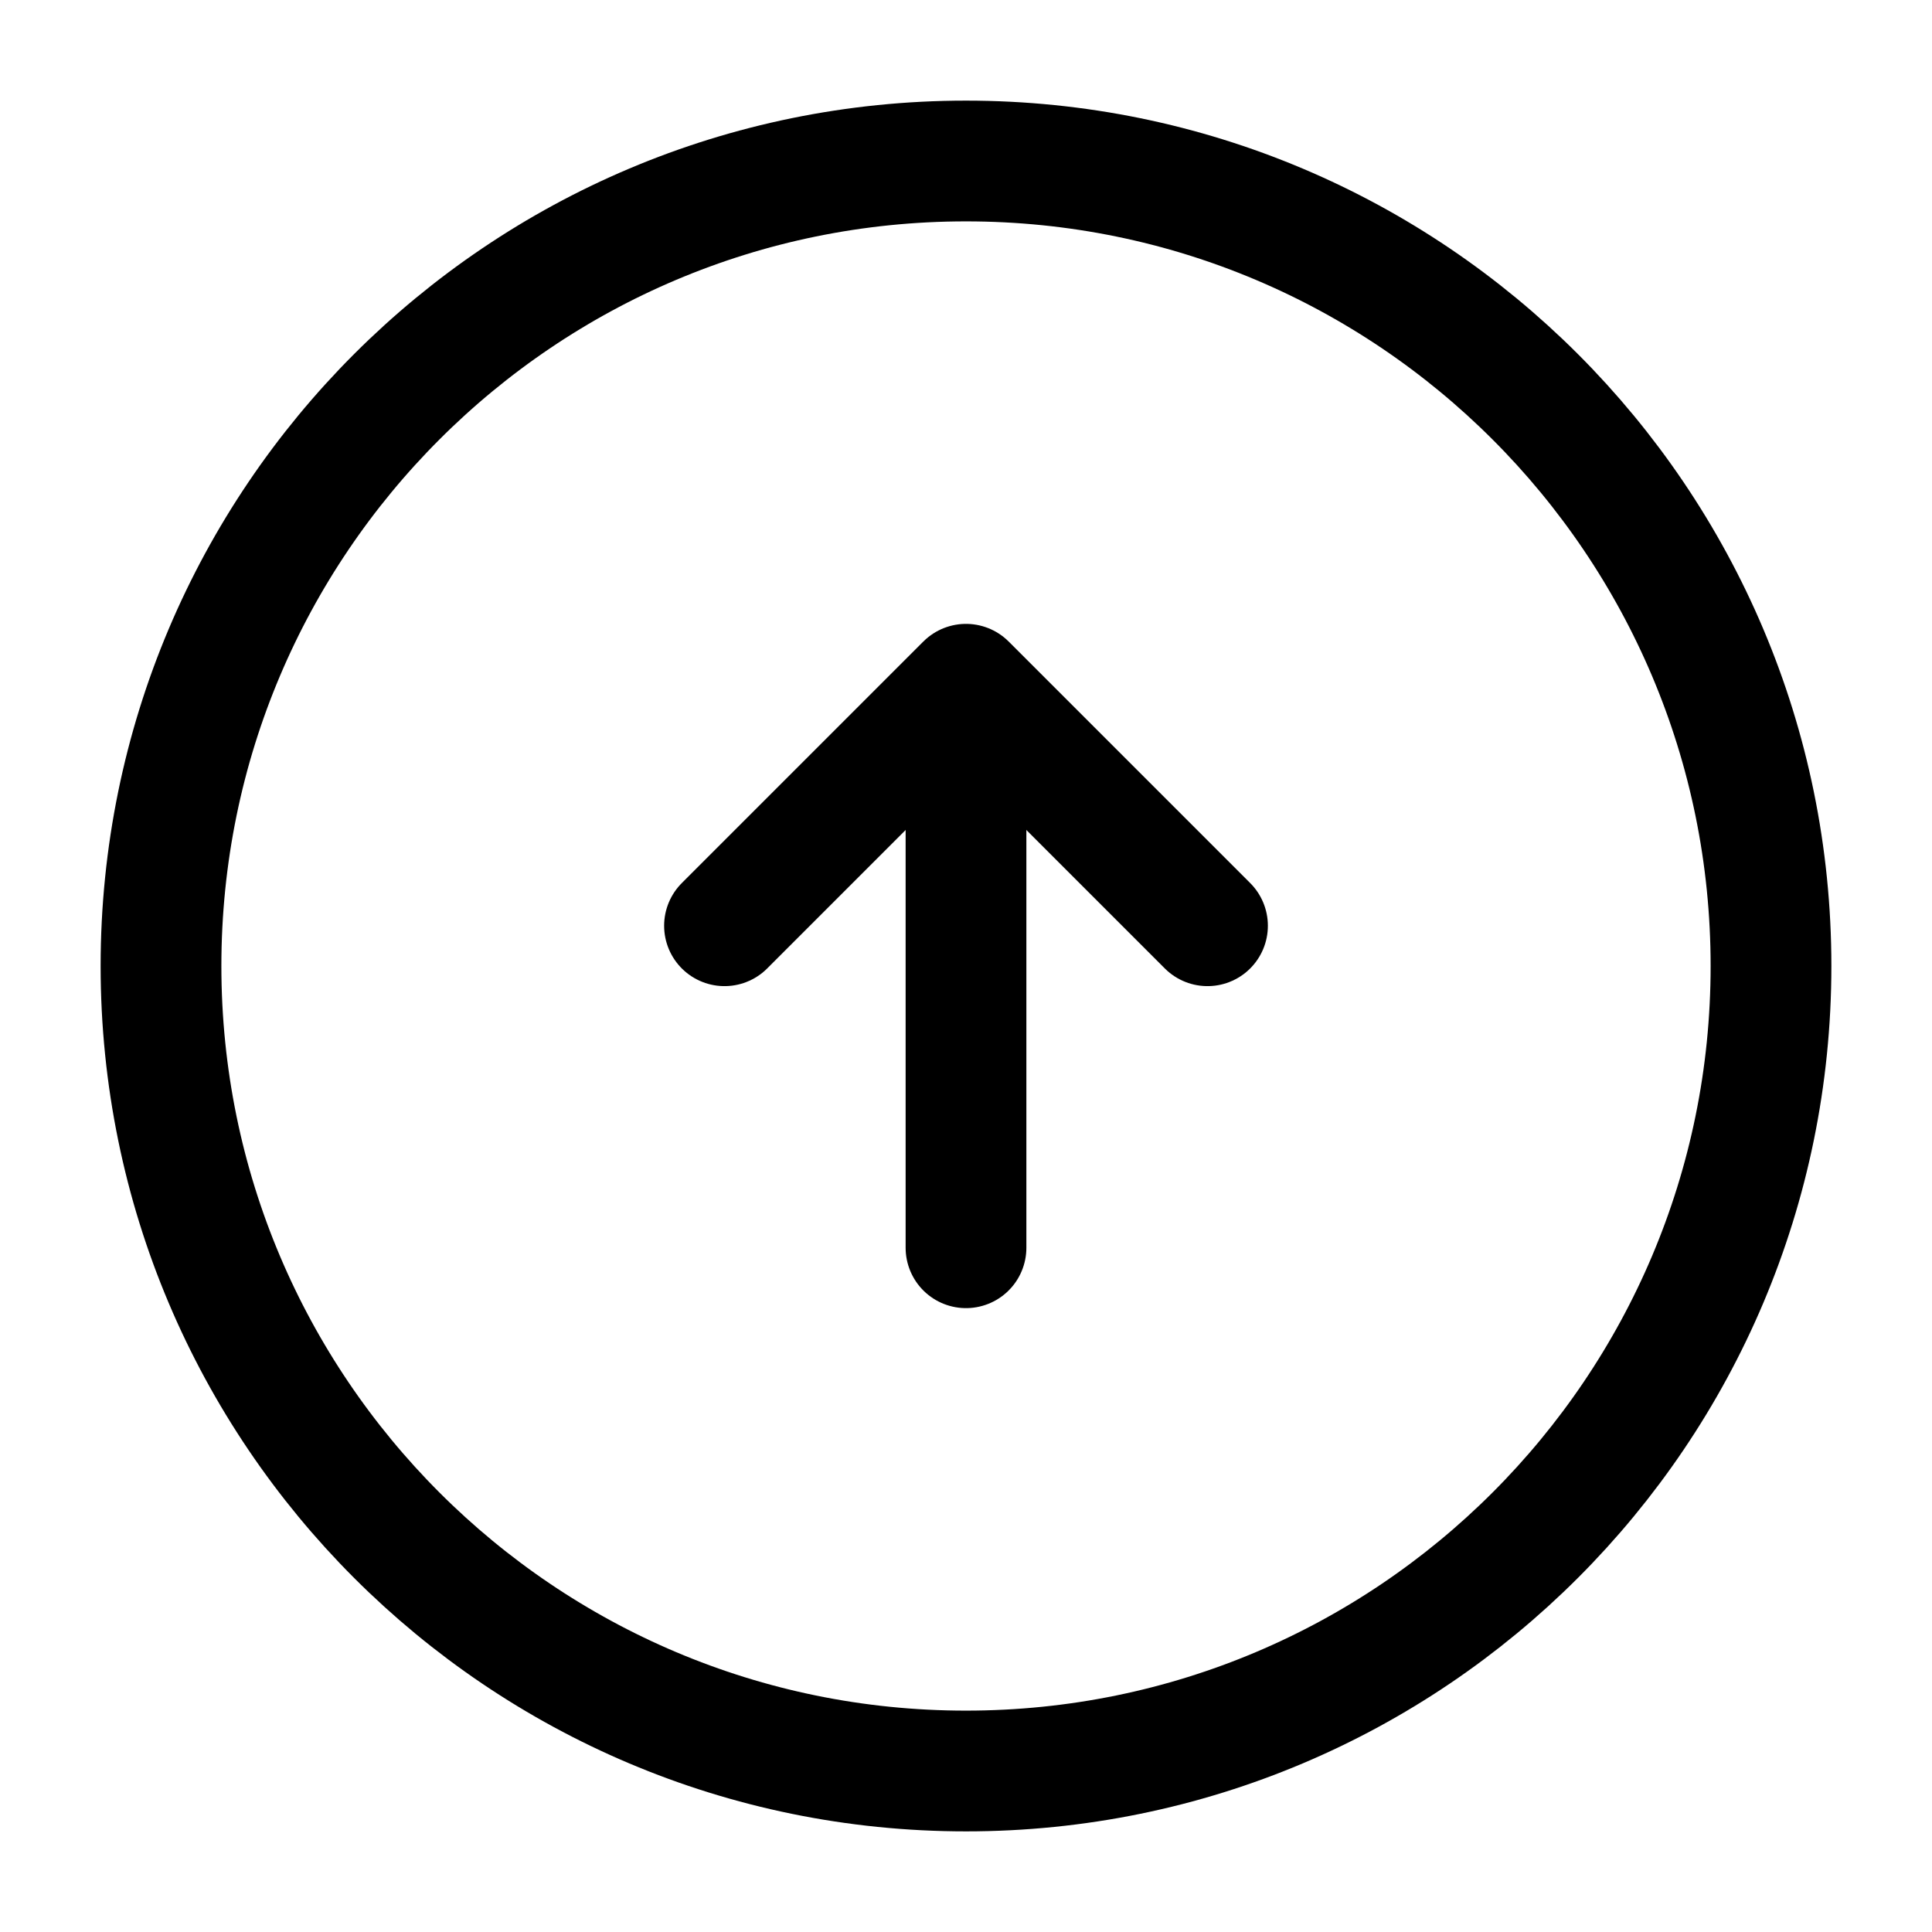
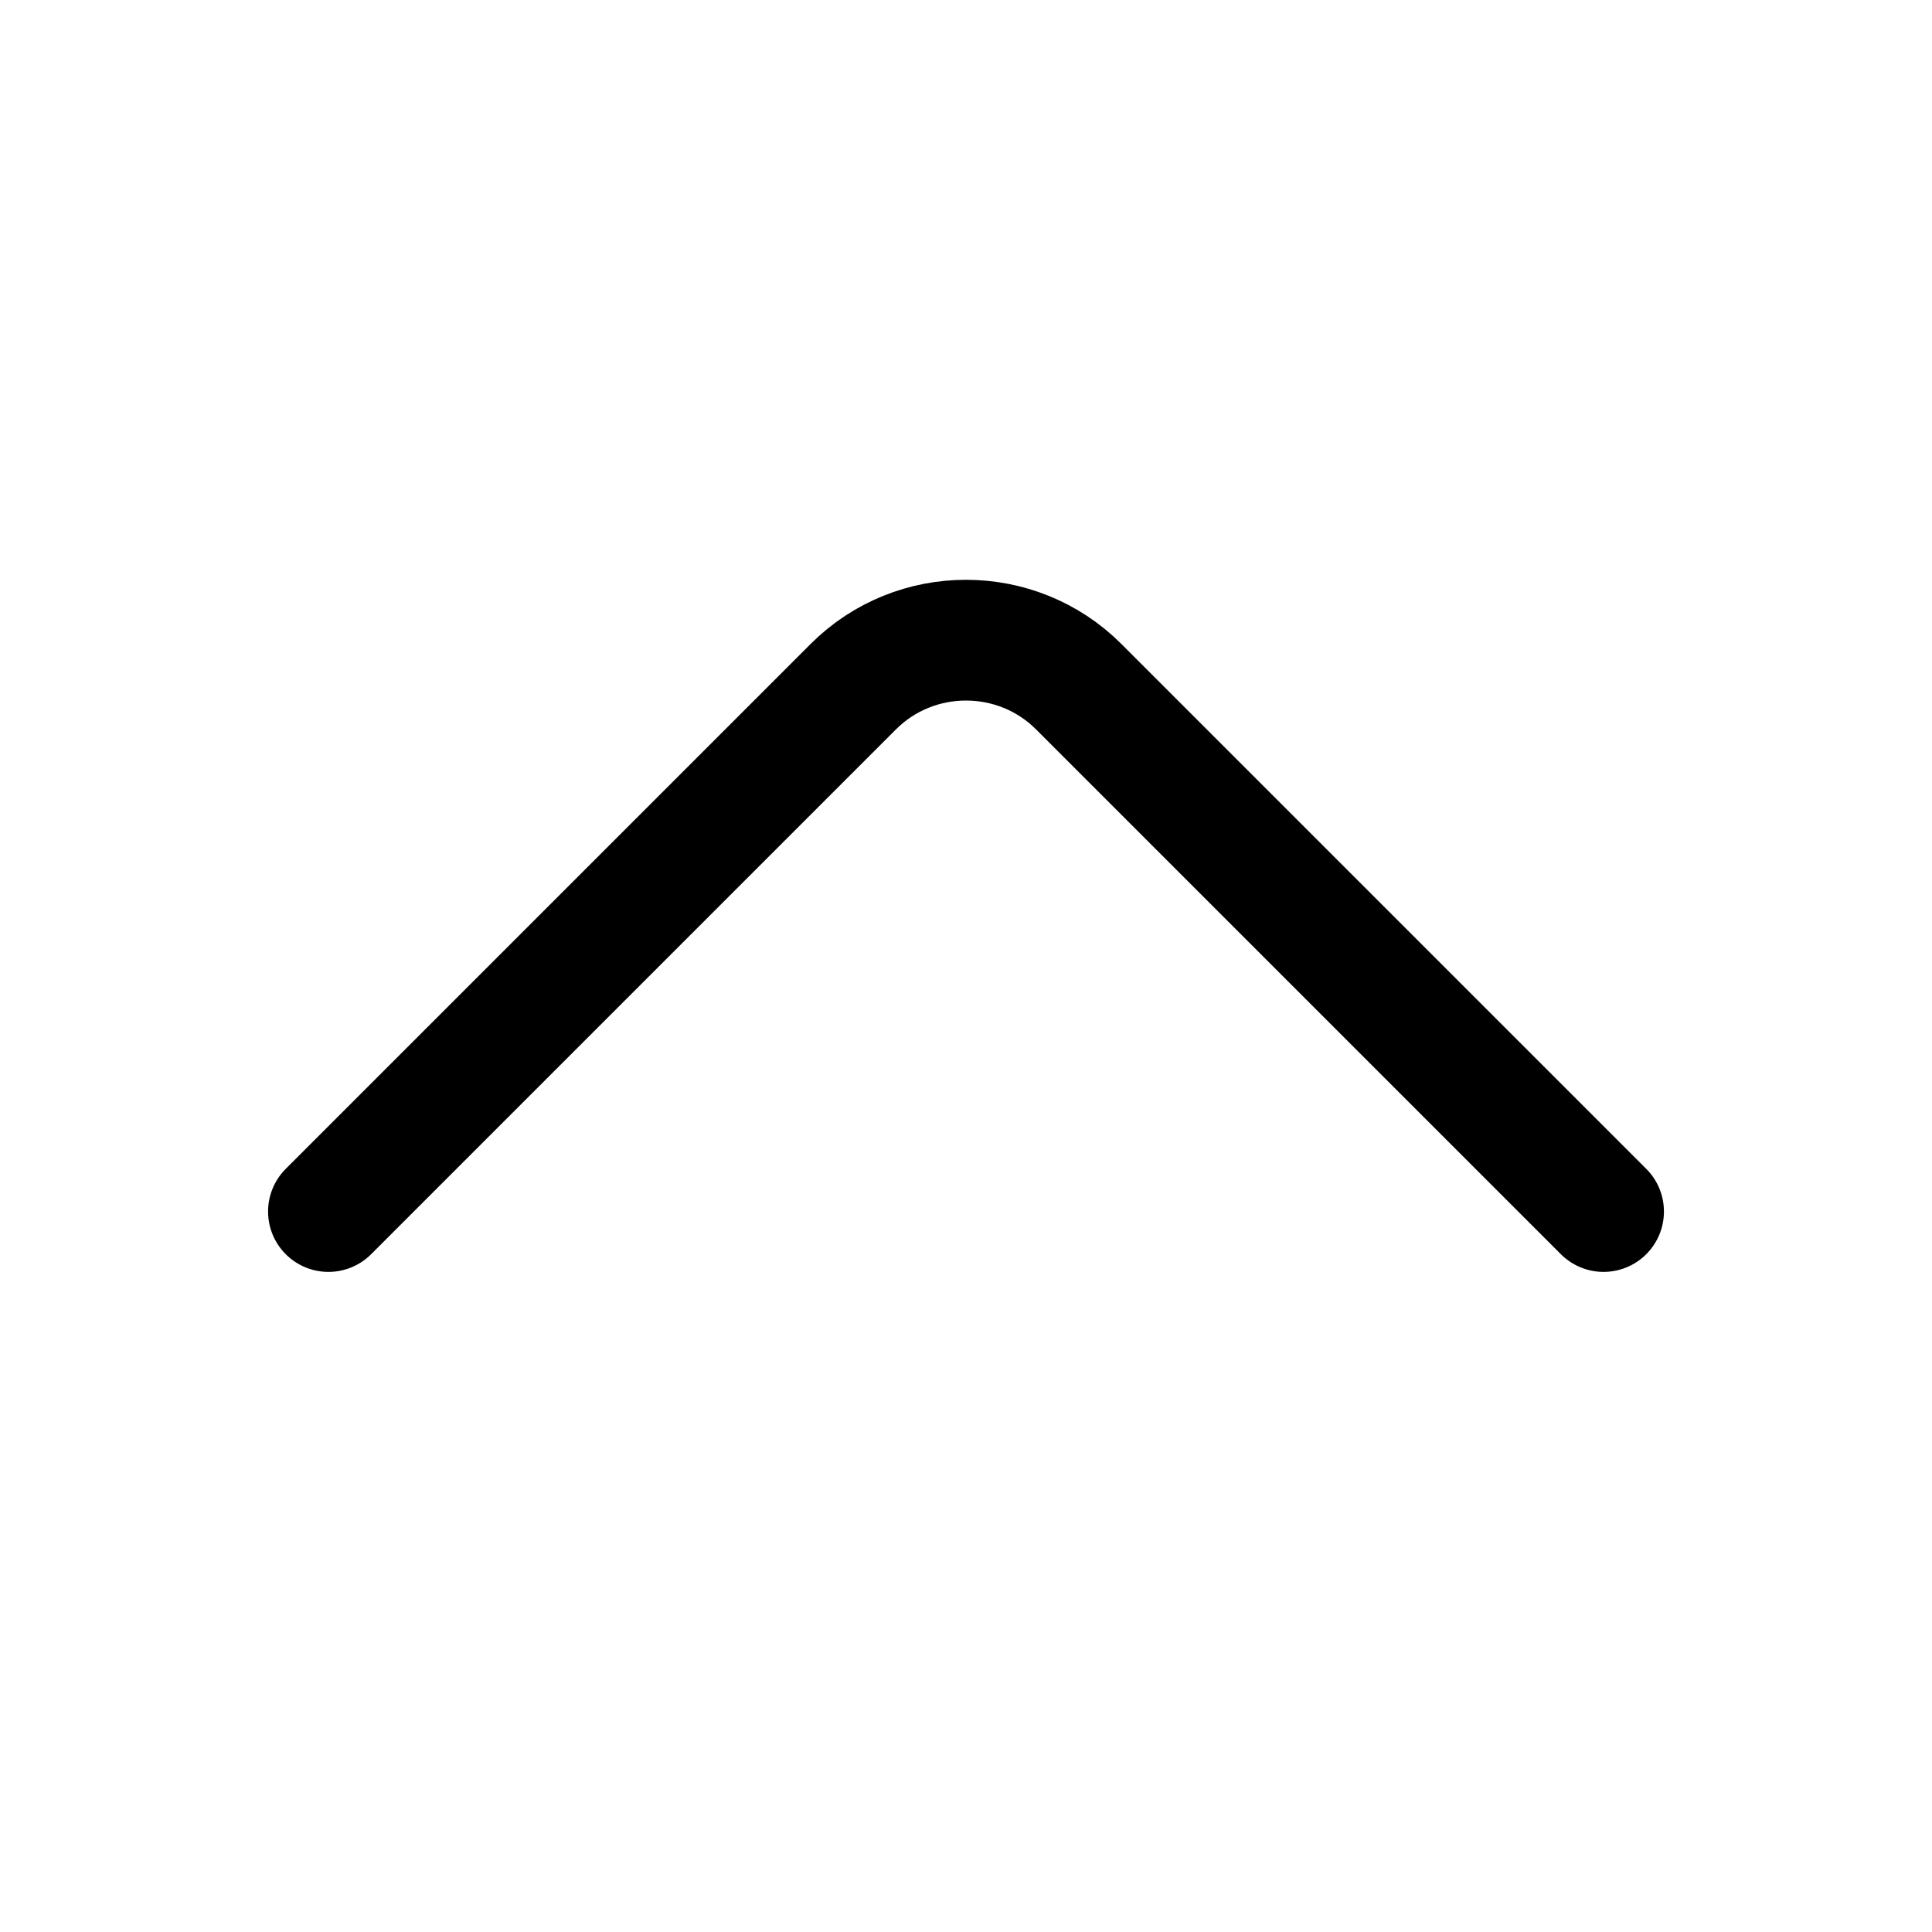
<svg xmlns="http://www.w3.org/2000/svg" viewBox="0 0 24 24" fill="none">
-   <path d="M12 22C17.523 22 22 17.523 22 12C22 6.477 17.523 2 12 2C6.477 2 2 6.477 2 12C2 17.523 6.477 22 12 22Z" stroke="currentColor" stroke-width="1.5" stroke-linecap="round" stroke-linejoin="round" />
-   <path d="M12 15.5V9.5" stroke="currentColor" stroke-width="1.5" stroke-linecap="round" stroke-linejoin="round" />
-   <path d="M9 11.5L12 8.5L15 11.5" stroke="currentColor" stroke-width="1.5" stroke-linecap="round" stroke-linejoin="round" />
+   <path d="M19.92 15.05L13.4 8.53C12.63 7.76 11.37 7.76 10.6 8.53L4.08 15.05" stroke="currentColor" stroke-width="1.5" stroke-miterlimit="10" stroke-linecap="round" stroke-linejoin="round" />
</svg>
